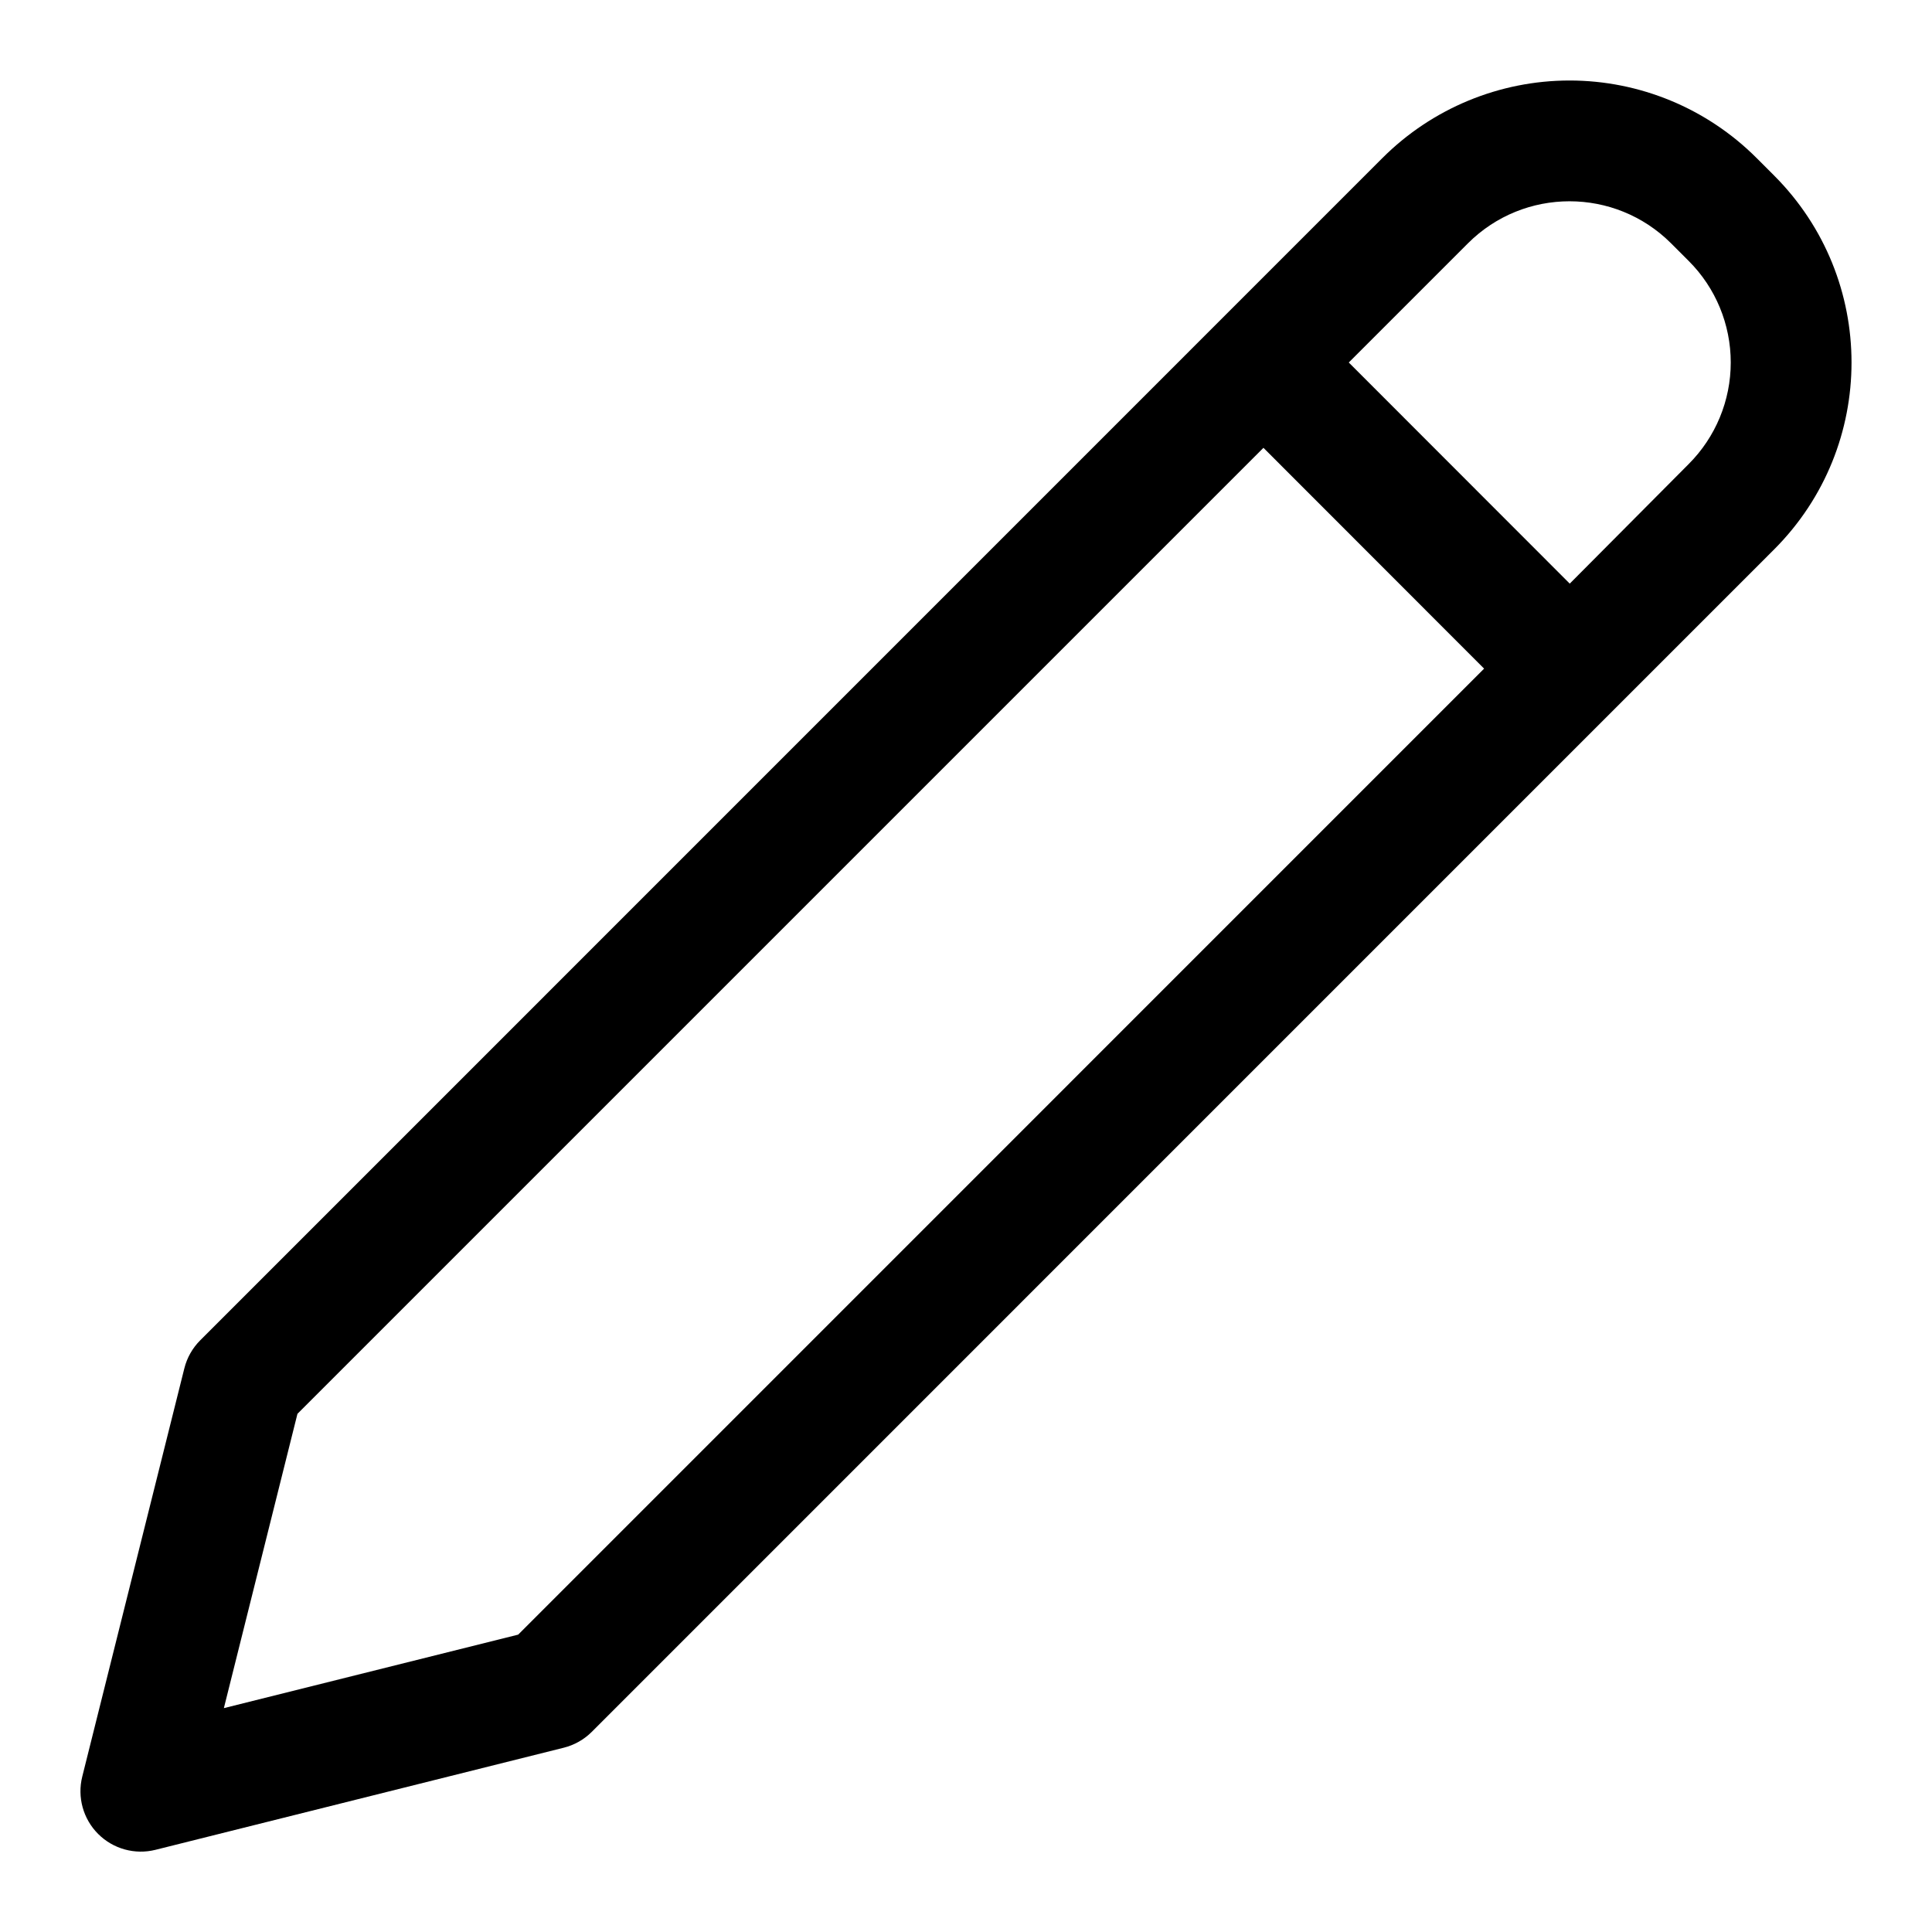
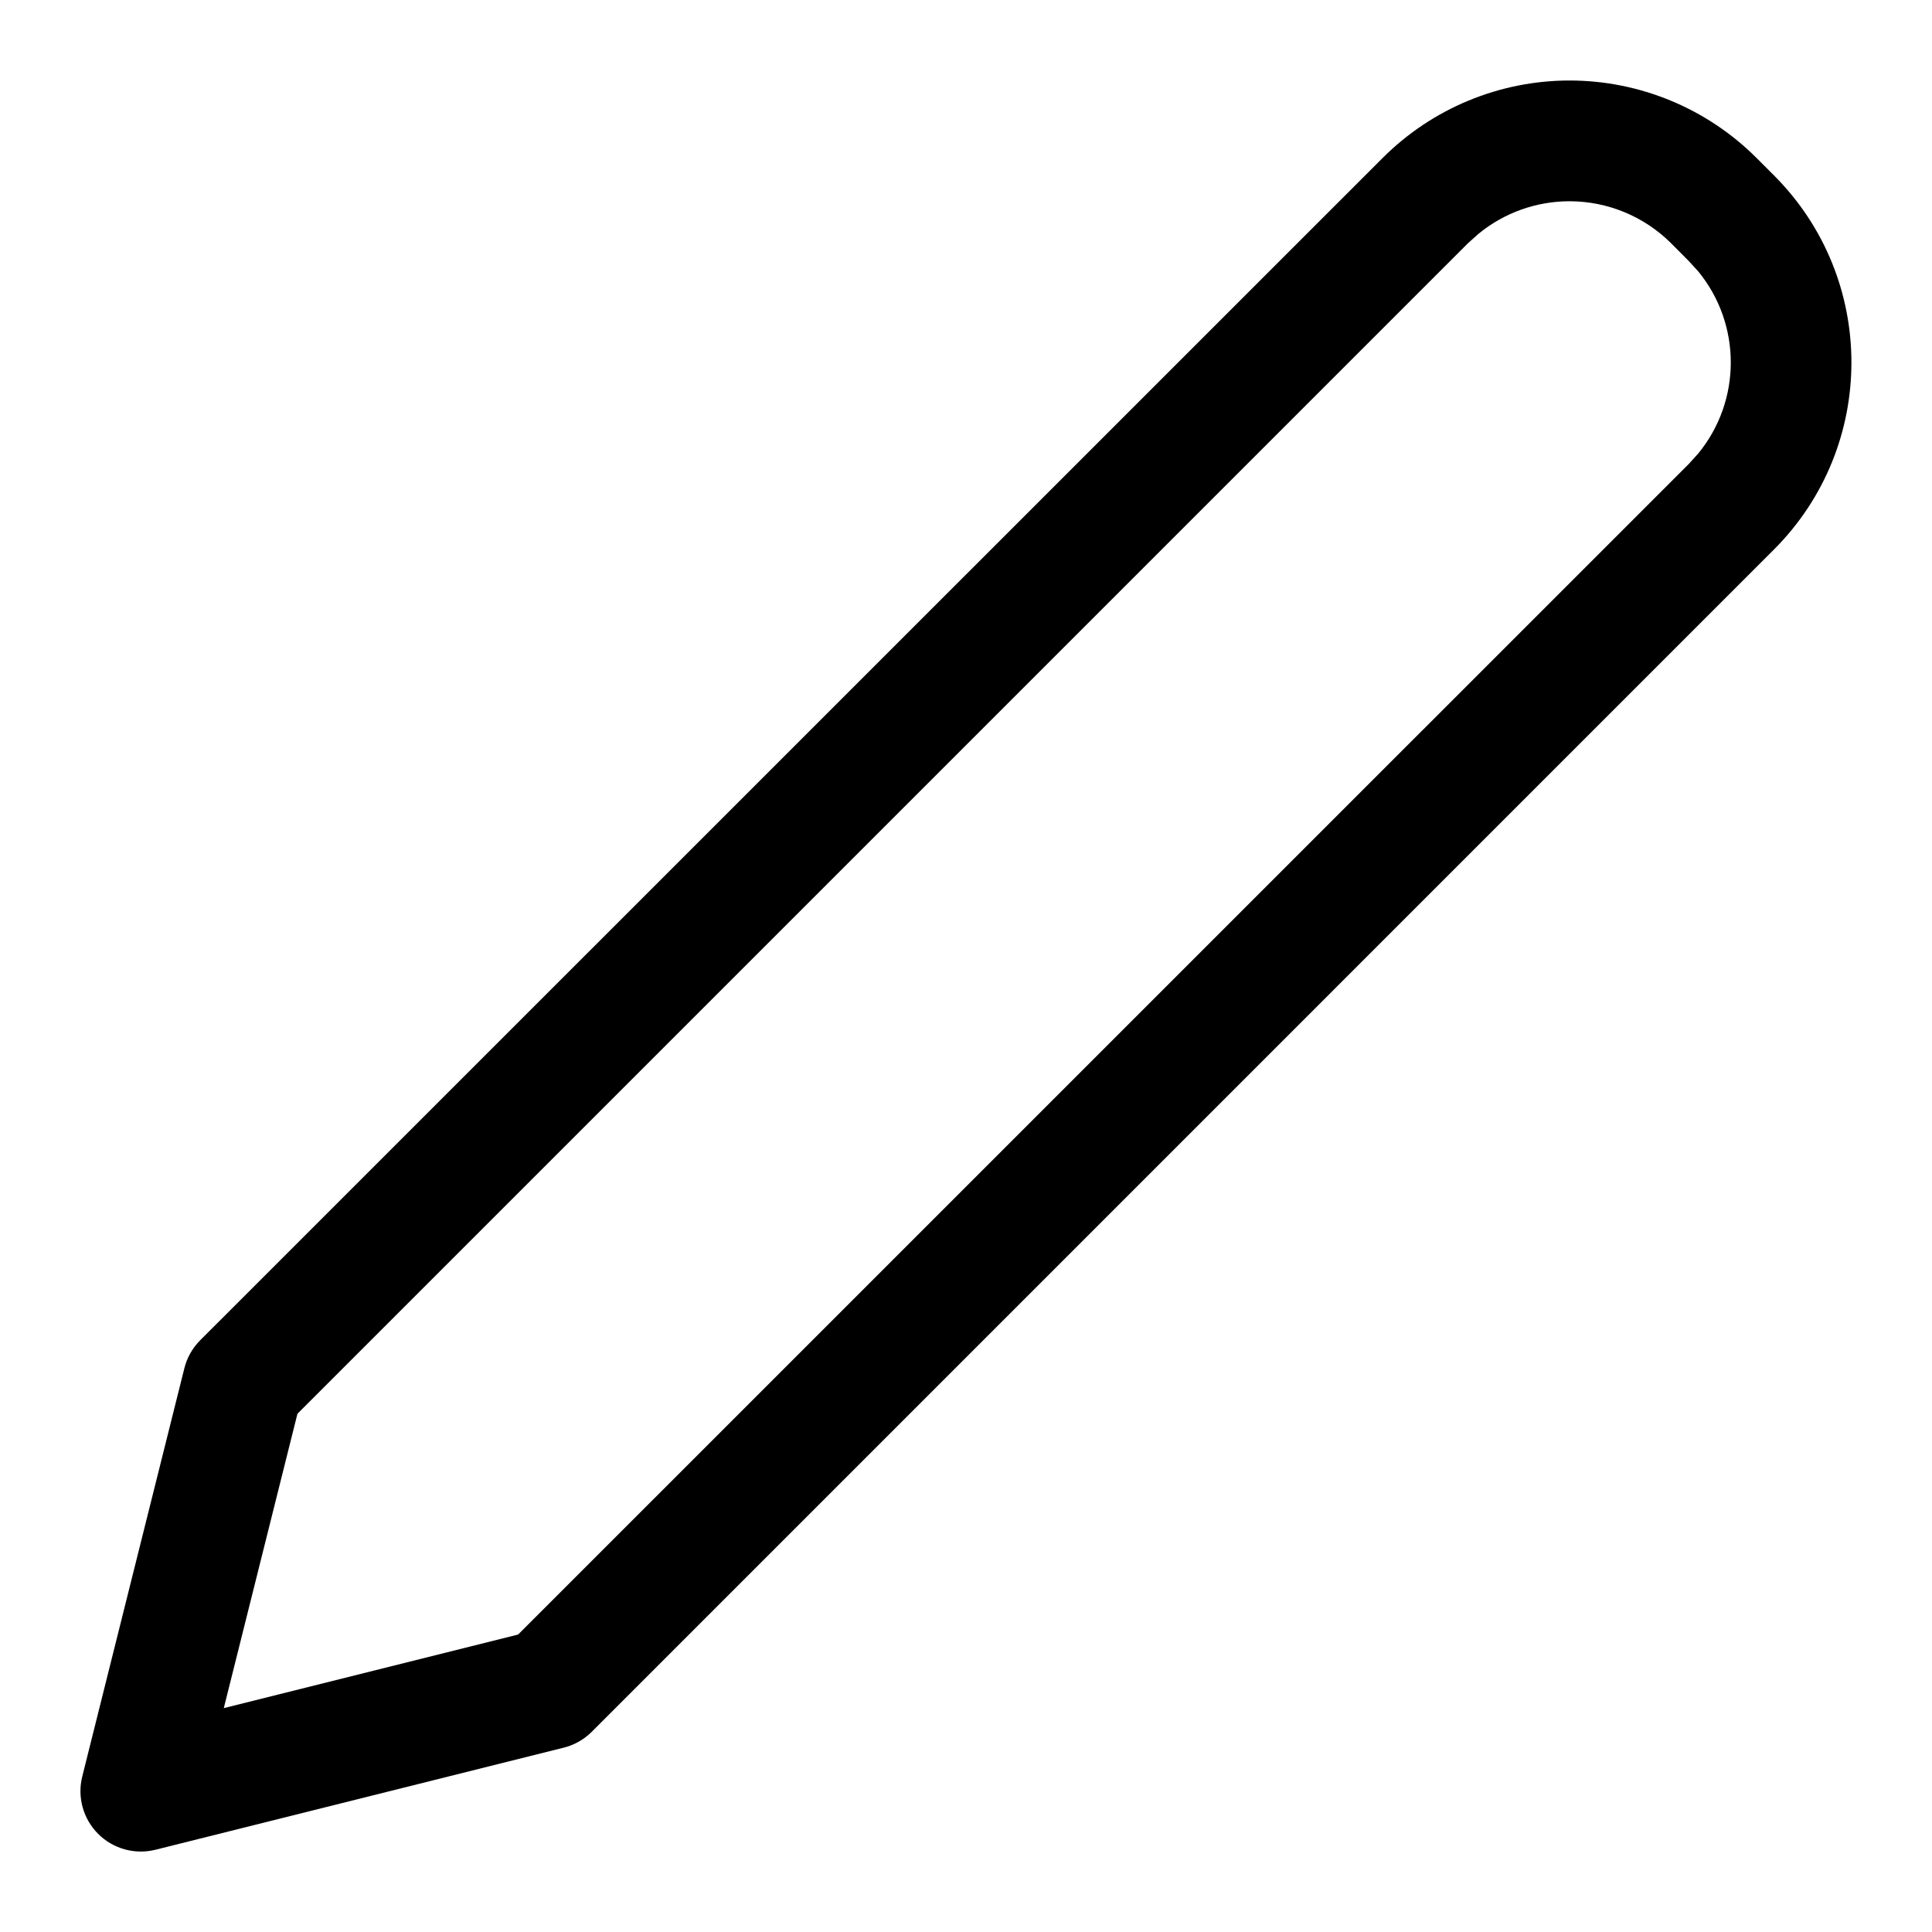
- <svg xmlns="http://www.w3.org/2000/svg" width="24" height="24" fill="currentColor" viewBox="0 0 24 24">
-   <path fill-rule="evenodd" d="M19.497 1a3.29 3.29 0 0 0-2.323.962l-2.01 2.01L2.487 16.65a.75.75 0 0 0-.197.348l-1.268 5.071a.75.75 0 0 0 .91.91l5.07-1.268a.75.75 0 0 0 .349-.197L22.038 6.826a3.285 3.285 0 0 0 0-4.646l-.218-.218A3.285 3.285 0 0 0 19.497 1M3.695 17.563l12-12 2.741 2.743-11.999 12-3.656.913zM21.5 4.503c0 .473-.188.927-.523 1.262L19.5 7.25l-2.745-2.747 1.48-1.48a1.785 1.785 0 0 1 2.524 0l.218.218c.335.334.523.788.523 1.262" />
+ <svg xmlns="http://www.w3.org/2000/svg" width="24" height="24" fill="currentColor">
+   <path d="M19.497 1c.871 0 1.707.346 2.323.962l.218.218a3.287 3.287 0 0 1 0 4.645L7.351 21.513a.75.75 0 0 1-.348.197l-5.071 1.268a.75.75 0 0 1-.91-.91l1.268-5.07a.75.75 0 0 1 .197-.349L17.175 1.963A3.285 3.285 0 0 1 19.497 1m0 1.5c-.414 0-.813.144-1.13.404l-.132.118-14.54 14.54-.915 3.657 3.656-.914 14.541-14.54.119-.131a1.785 1.785 0 0 0 0-2.263l-.119-.13-.218-.219a1.787 1.787 0 0 0-1.262-.522" />
</svg>
